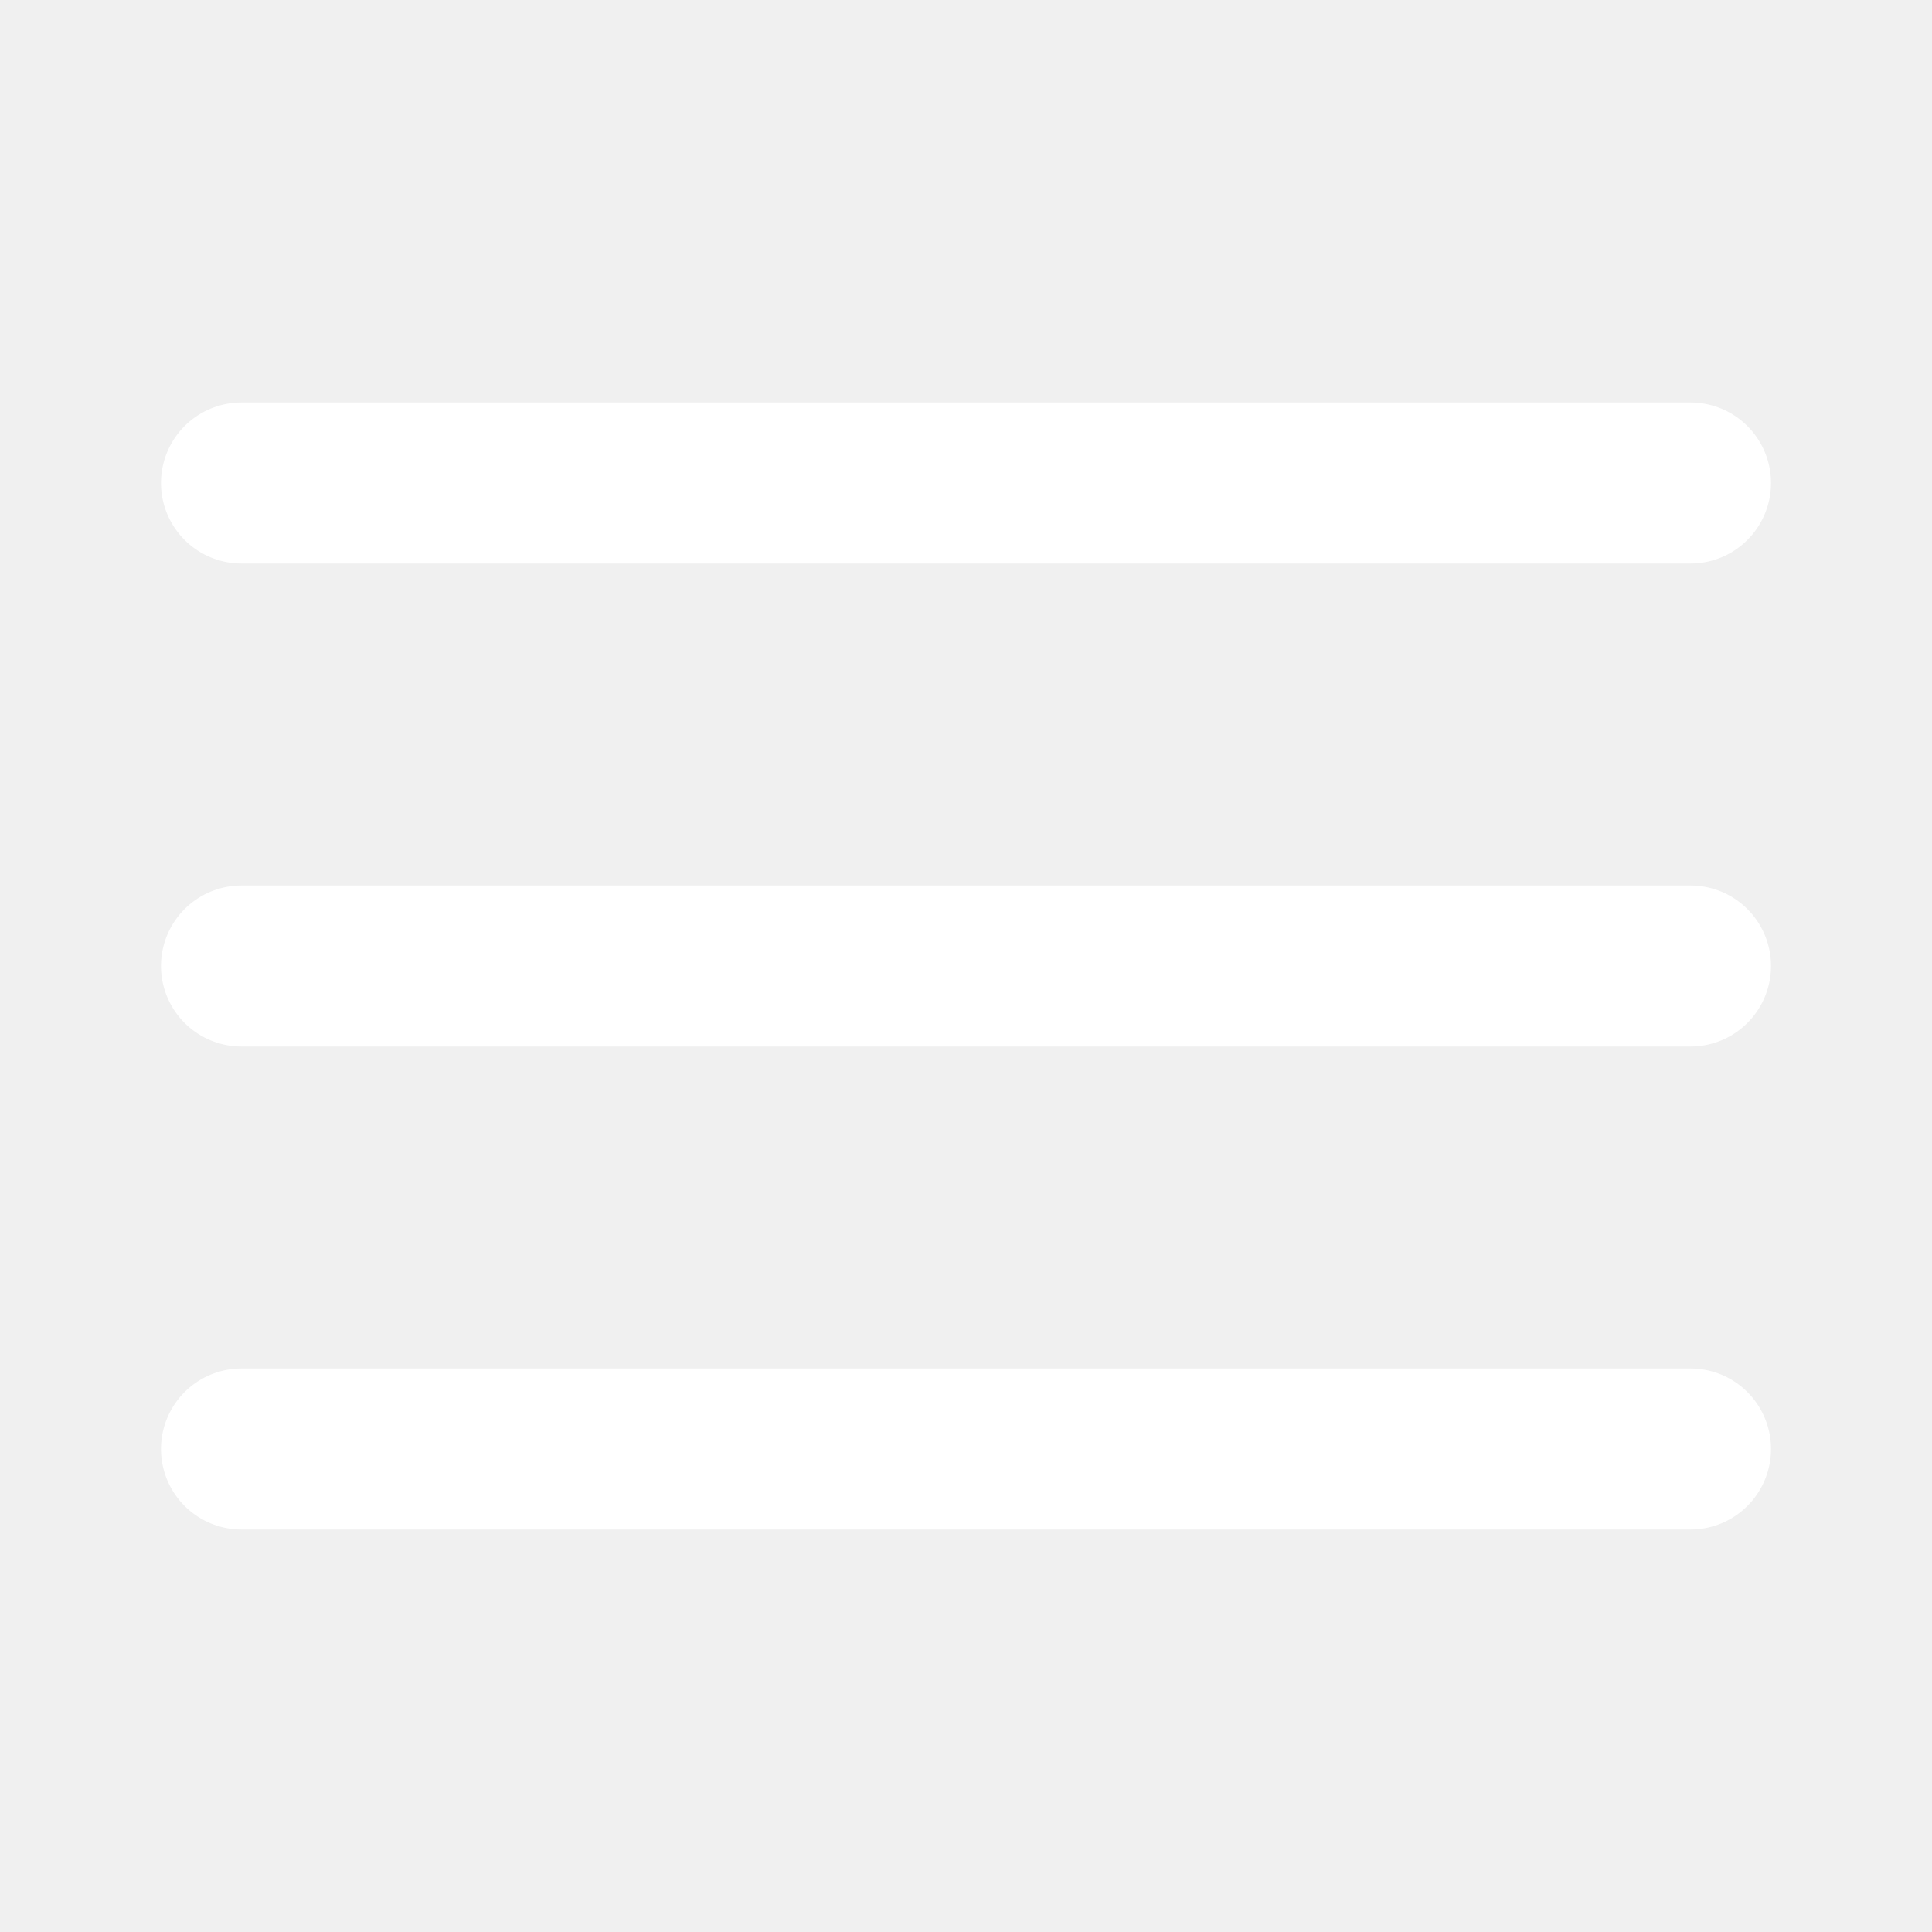
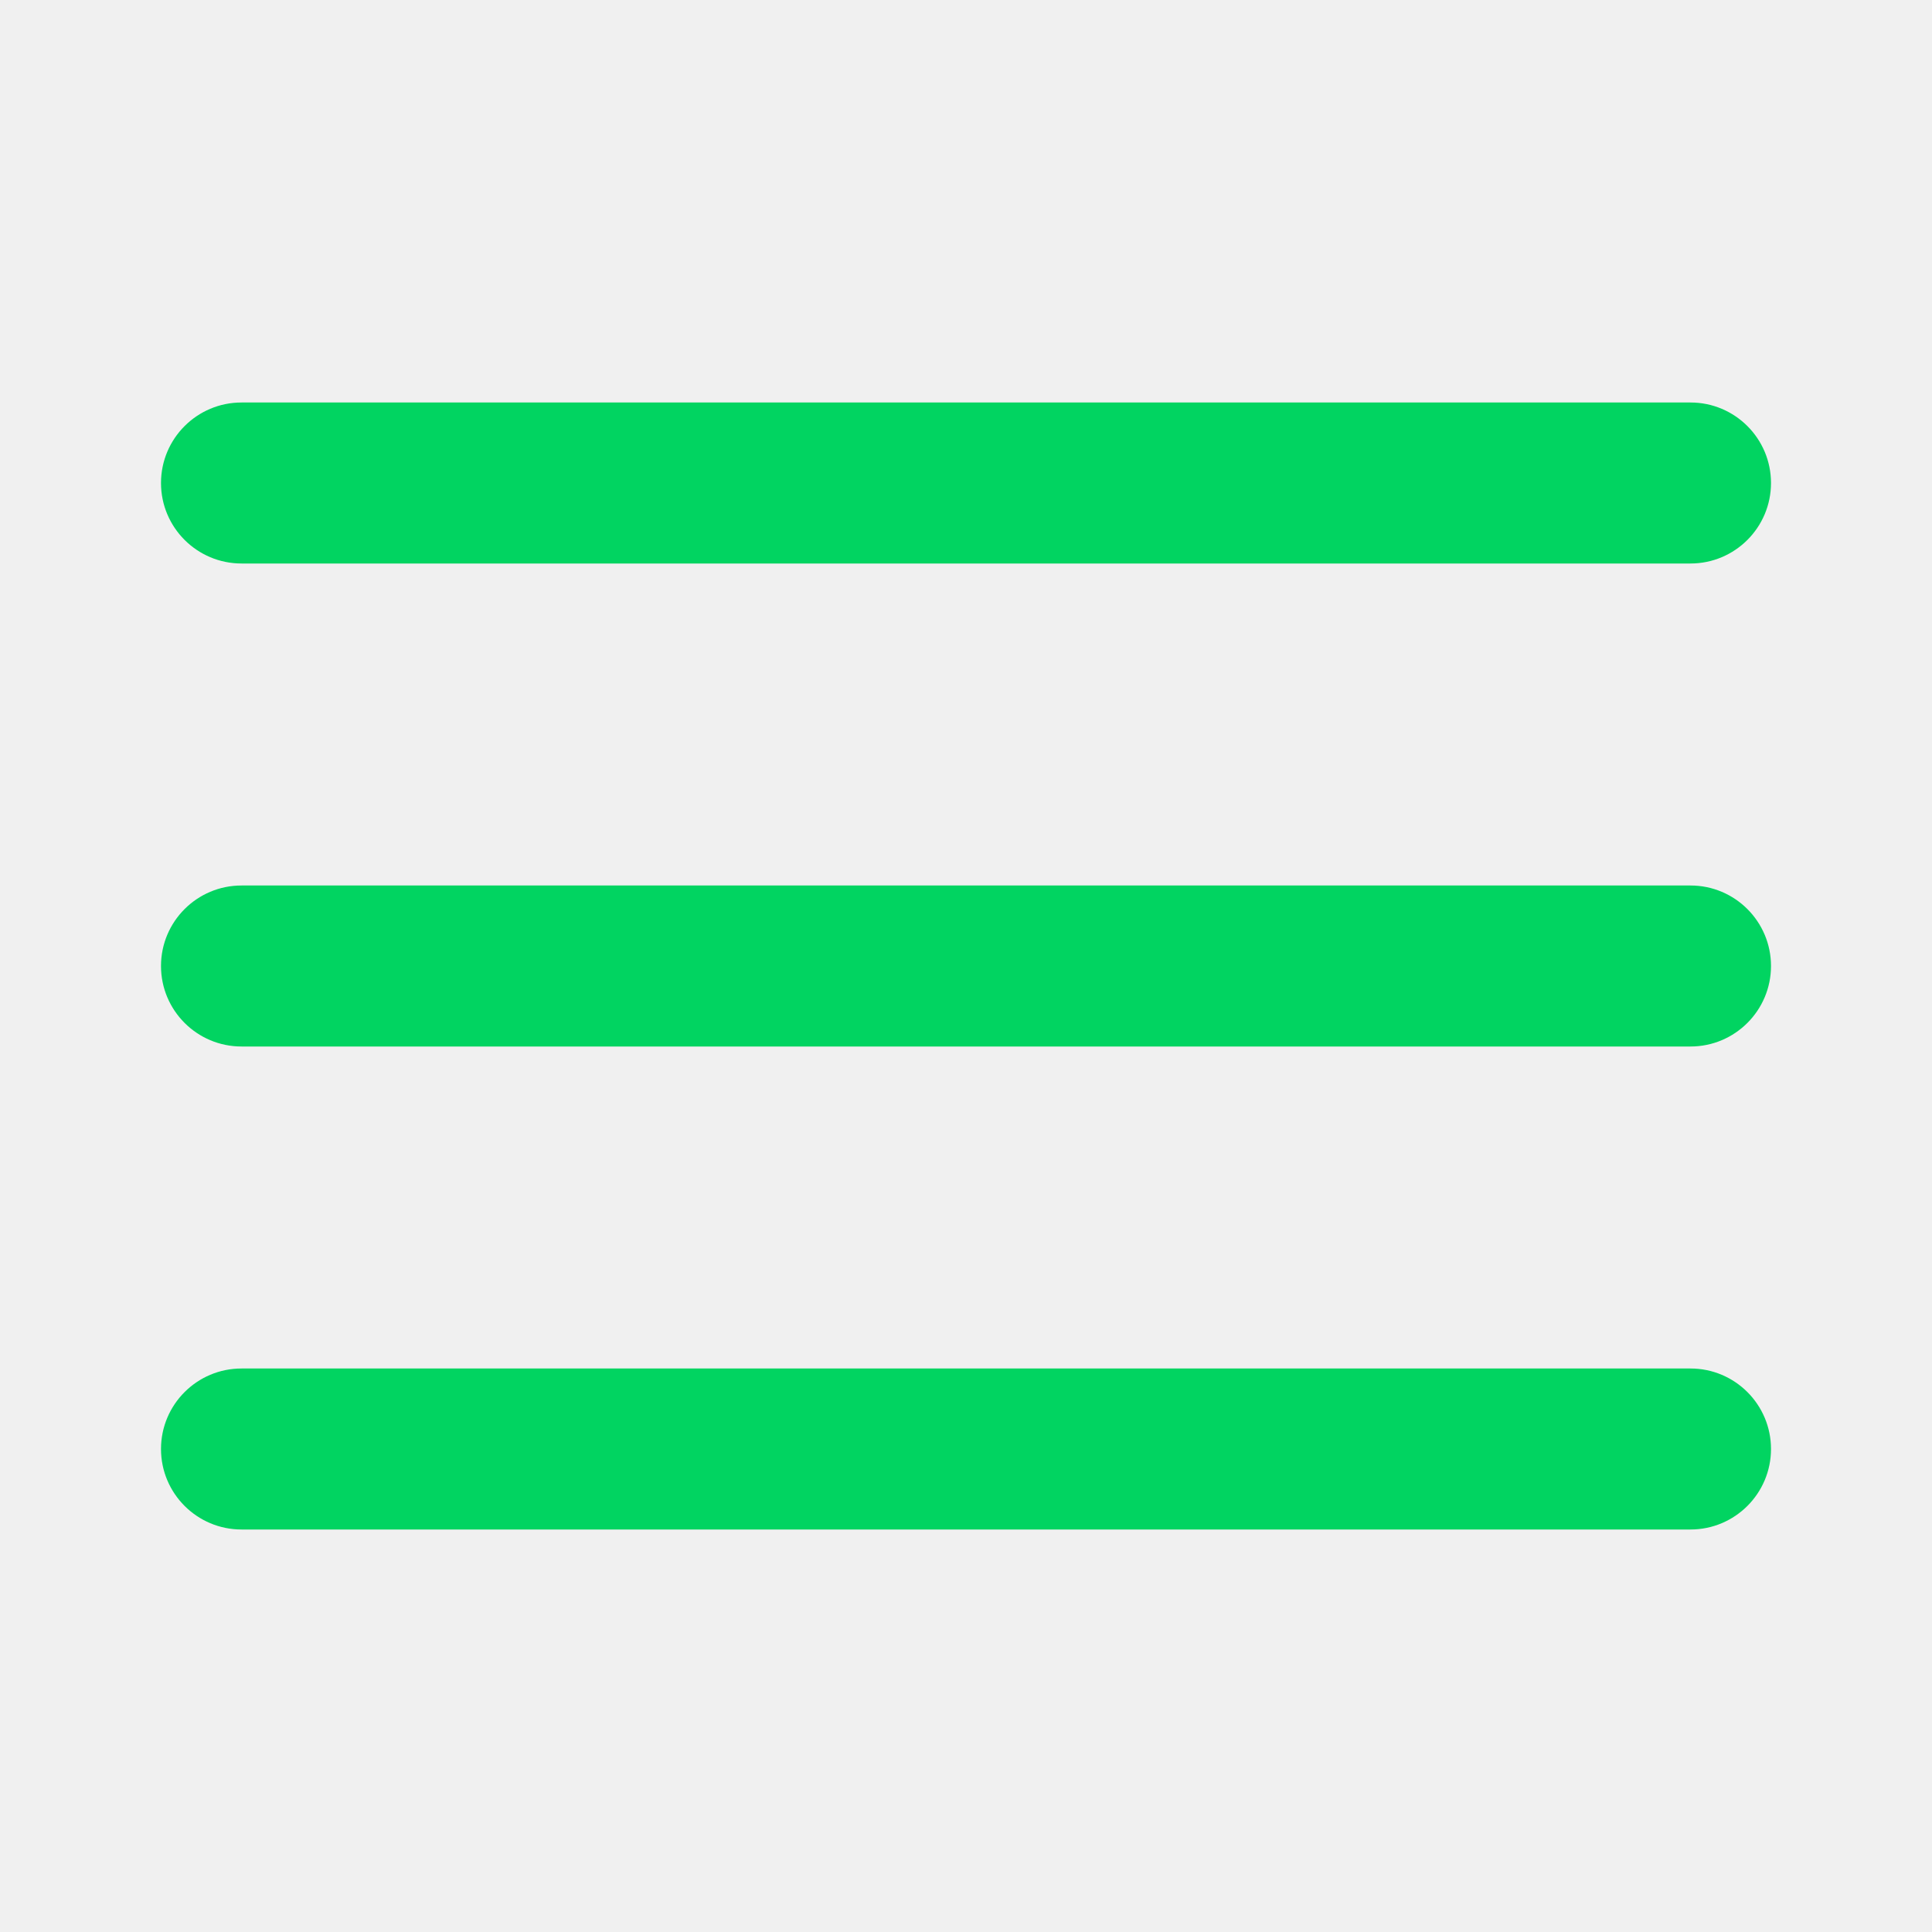
- <svg xmlns="http://www.w3.org/2000/svg" width="24" height="24" viewBox="0 0 24 24" fill="none" stroke="white" stroke-width="2" stroke-linecap="round" stroke-linejoin="round" class="feather feather-menu">
-   <line x1="3" y1="12" x2="21" y2="12" />
-   <line x1="3" y1="6" x2="21" y2="6" />
-   <line x1="3" y1="18" x2="21" y2="18" />
+ <svg xmlns="http://www.w3.org/2000/svg" width="24" height="24" viewBox="0 0 24 24" fill="none">
+   <path fill-rule="evenodd" clip-rule="evenodd" d="M2 12C2 11.448 2.448 11 3 11H21C21.552 11 22 11.448 22 12C22 12.552 21.552 13 21 13H3C2.448 13 2 12.552 2 12Z" fill="#01d461" />
+   <path fill-rule="evenodd" clip-rule="evenodd" d="M2 6C2 5.448 2.448 5 3 5H21C21.552 5 22 5.448 22 6C22 6.552 21.552 7 21 7H3C2.448 7 2 6.552 2 6Z" fill="#01d461" />
+   <path fill-rule="evenodd" clip-rule="evenodd" d="M2 18C2 17.448 2.448 17 3 17H21C21.552 17 22 17.448 22 18C22 18.552 21.552 19 21 19H3C2.448 19 2 18.552 2 18Z" fill="#01d461" />
</svg>
